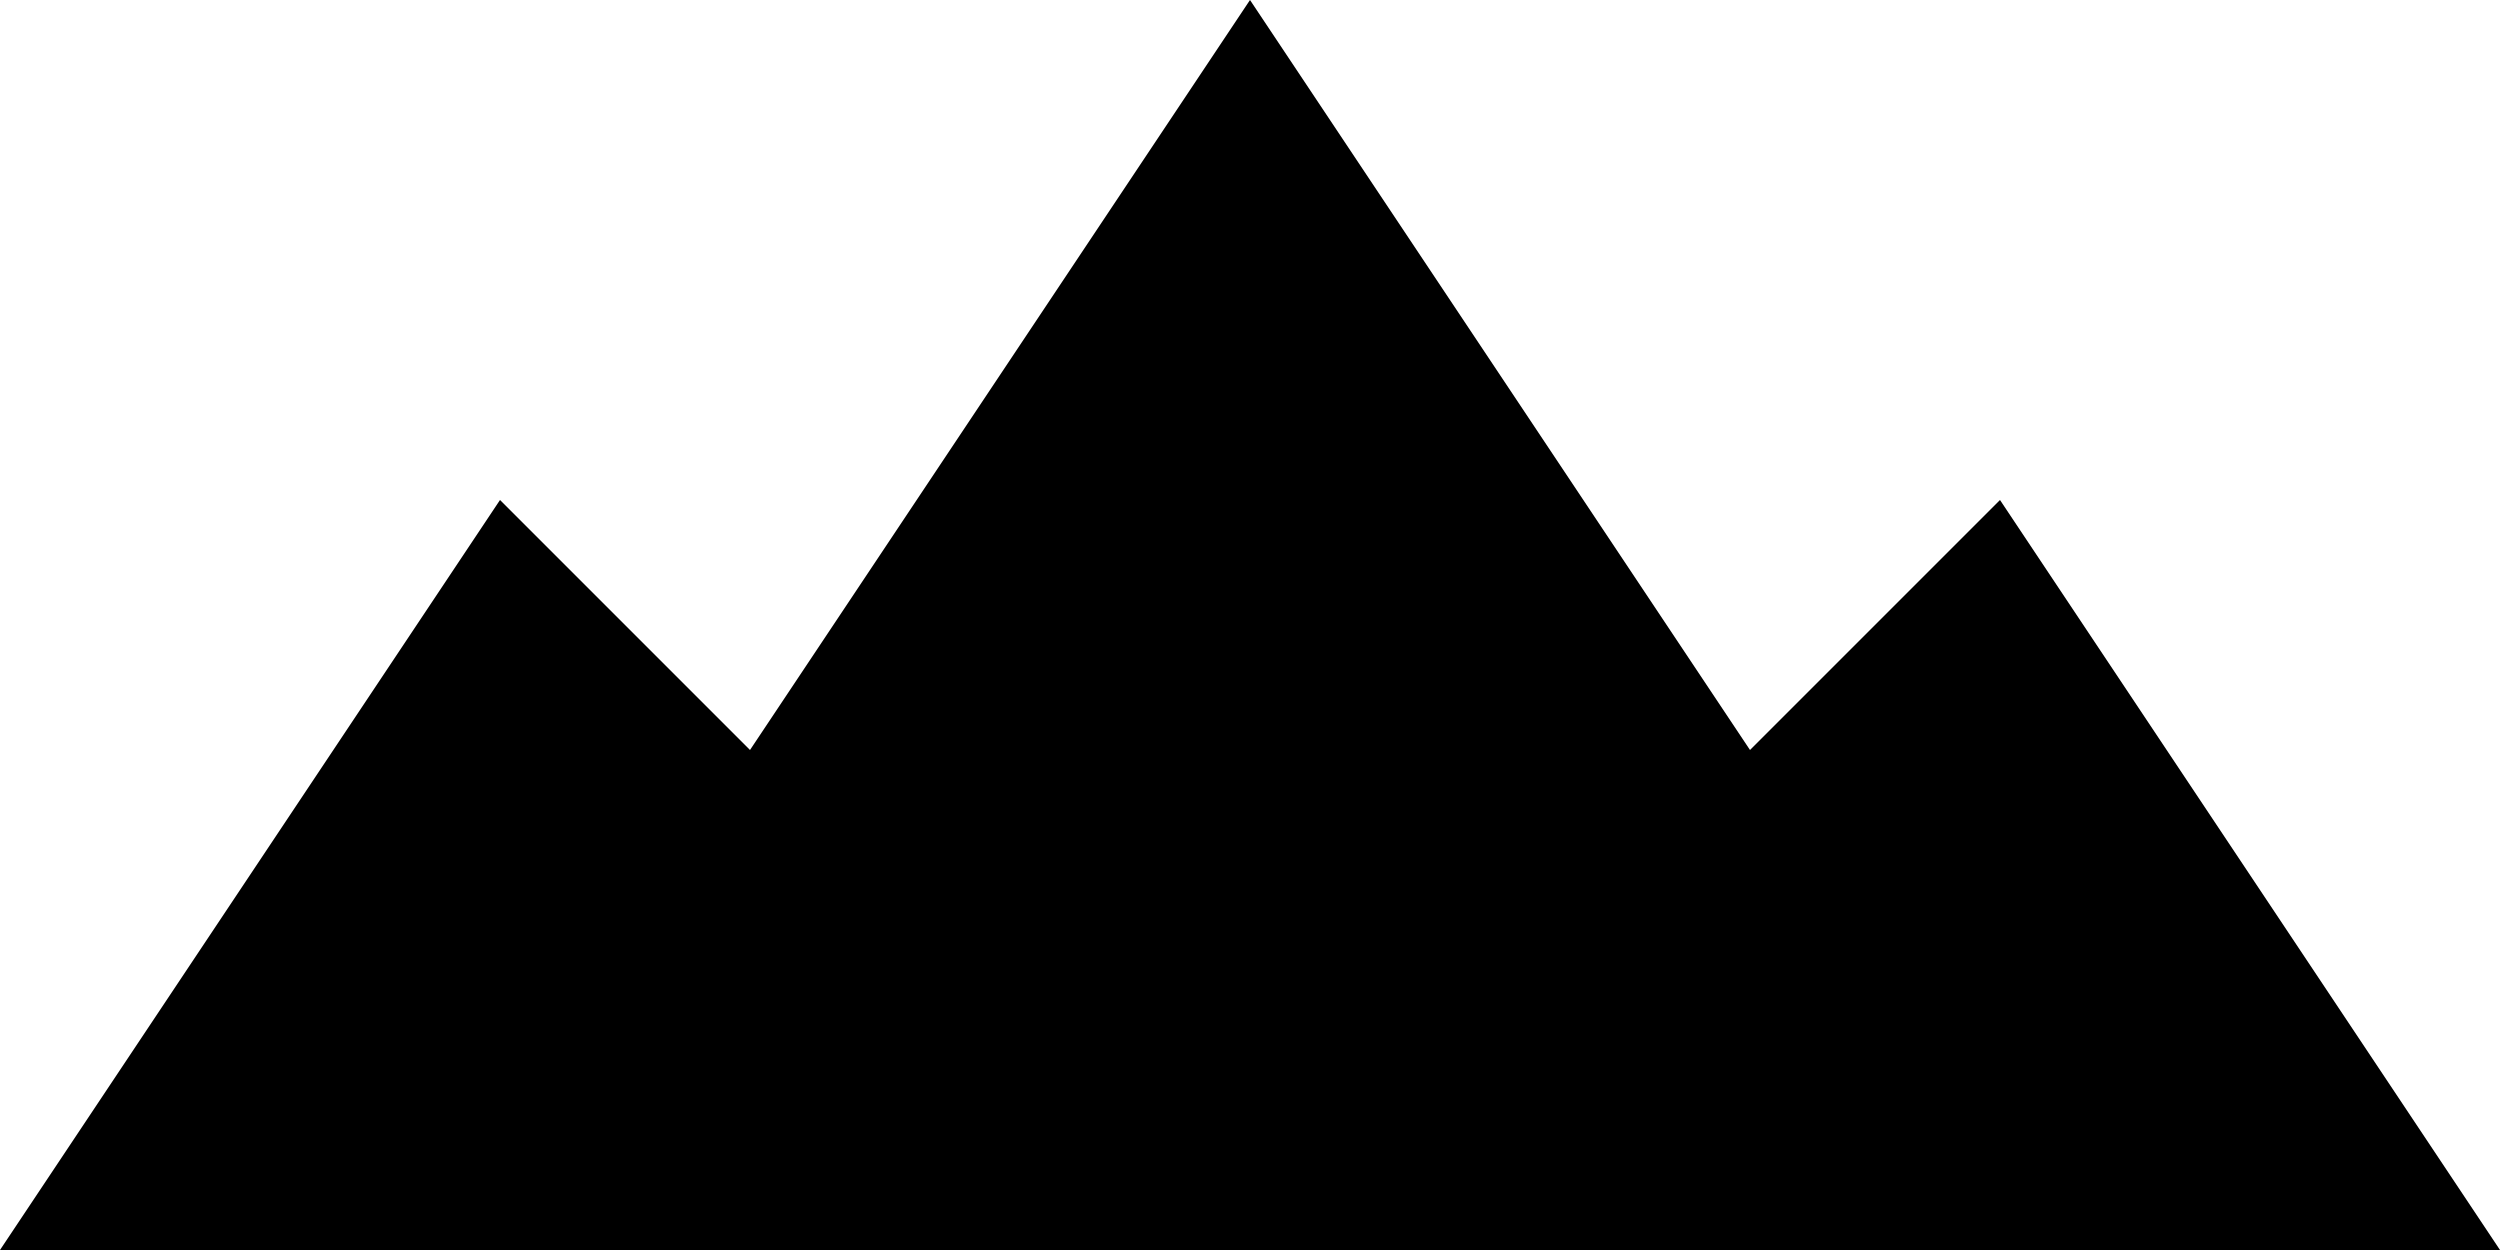
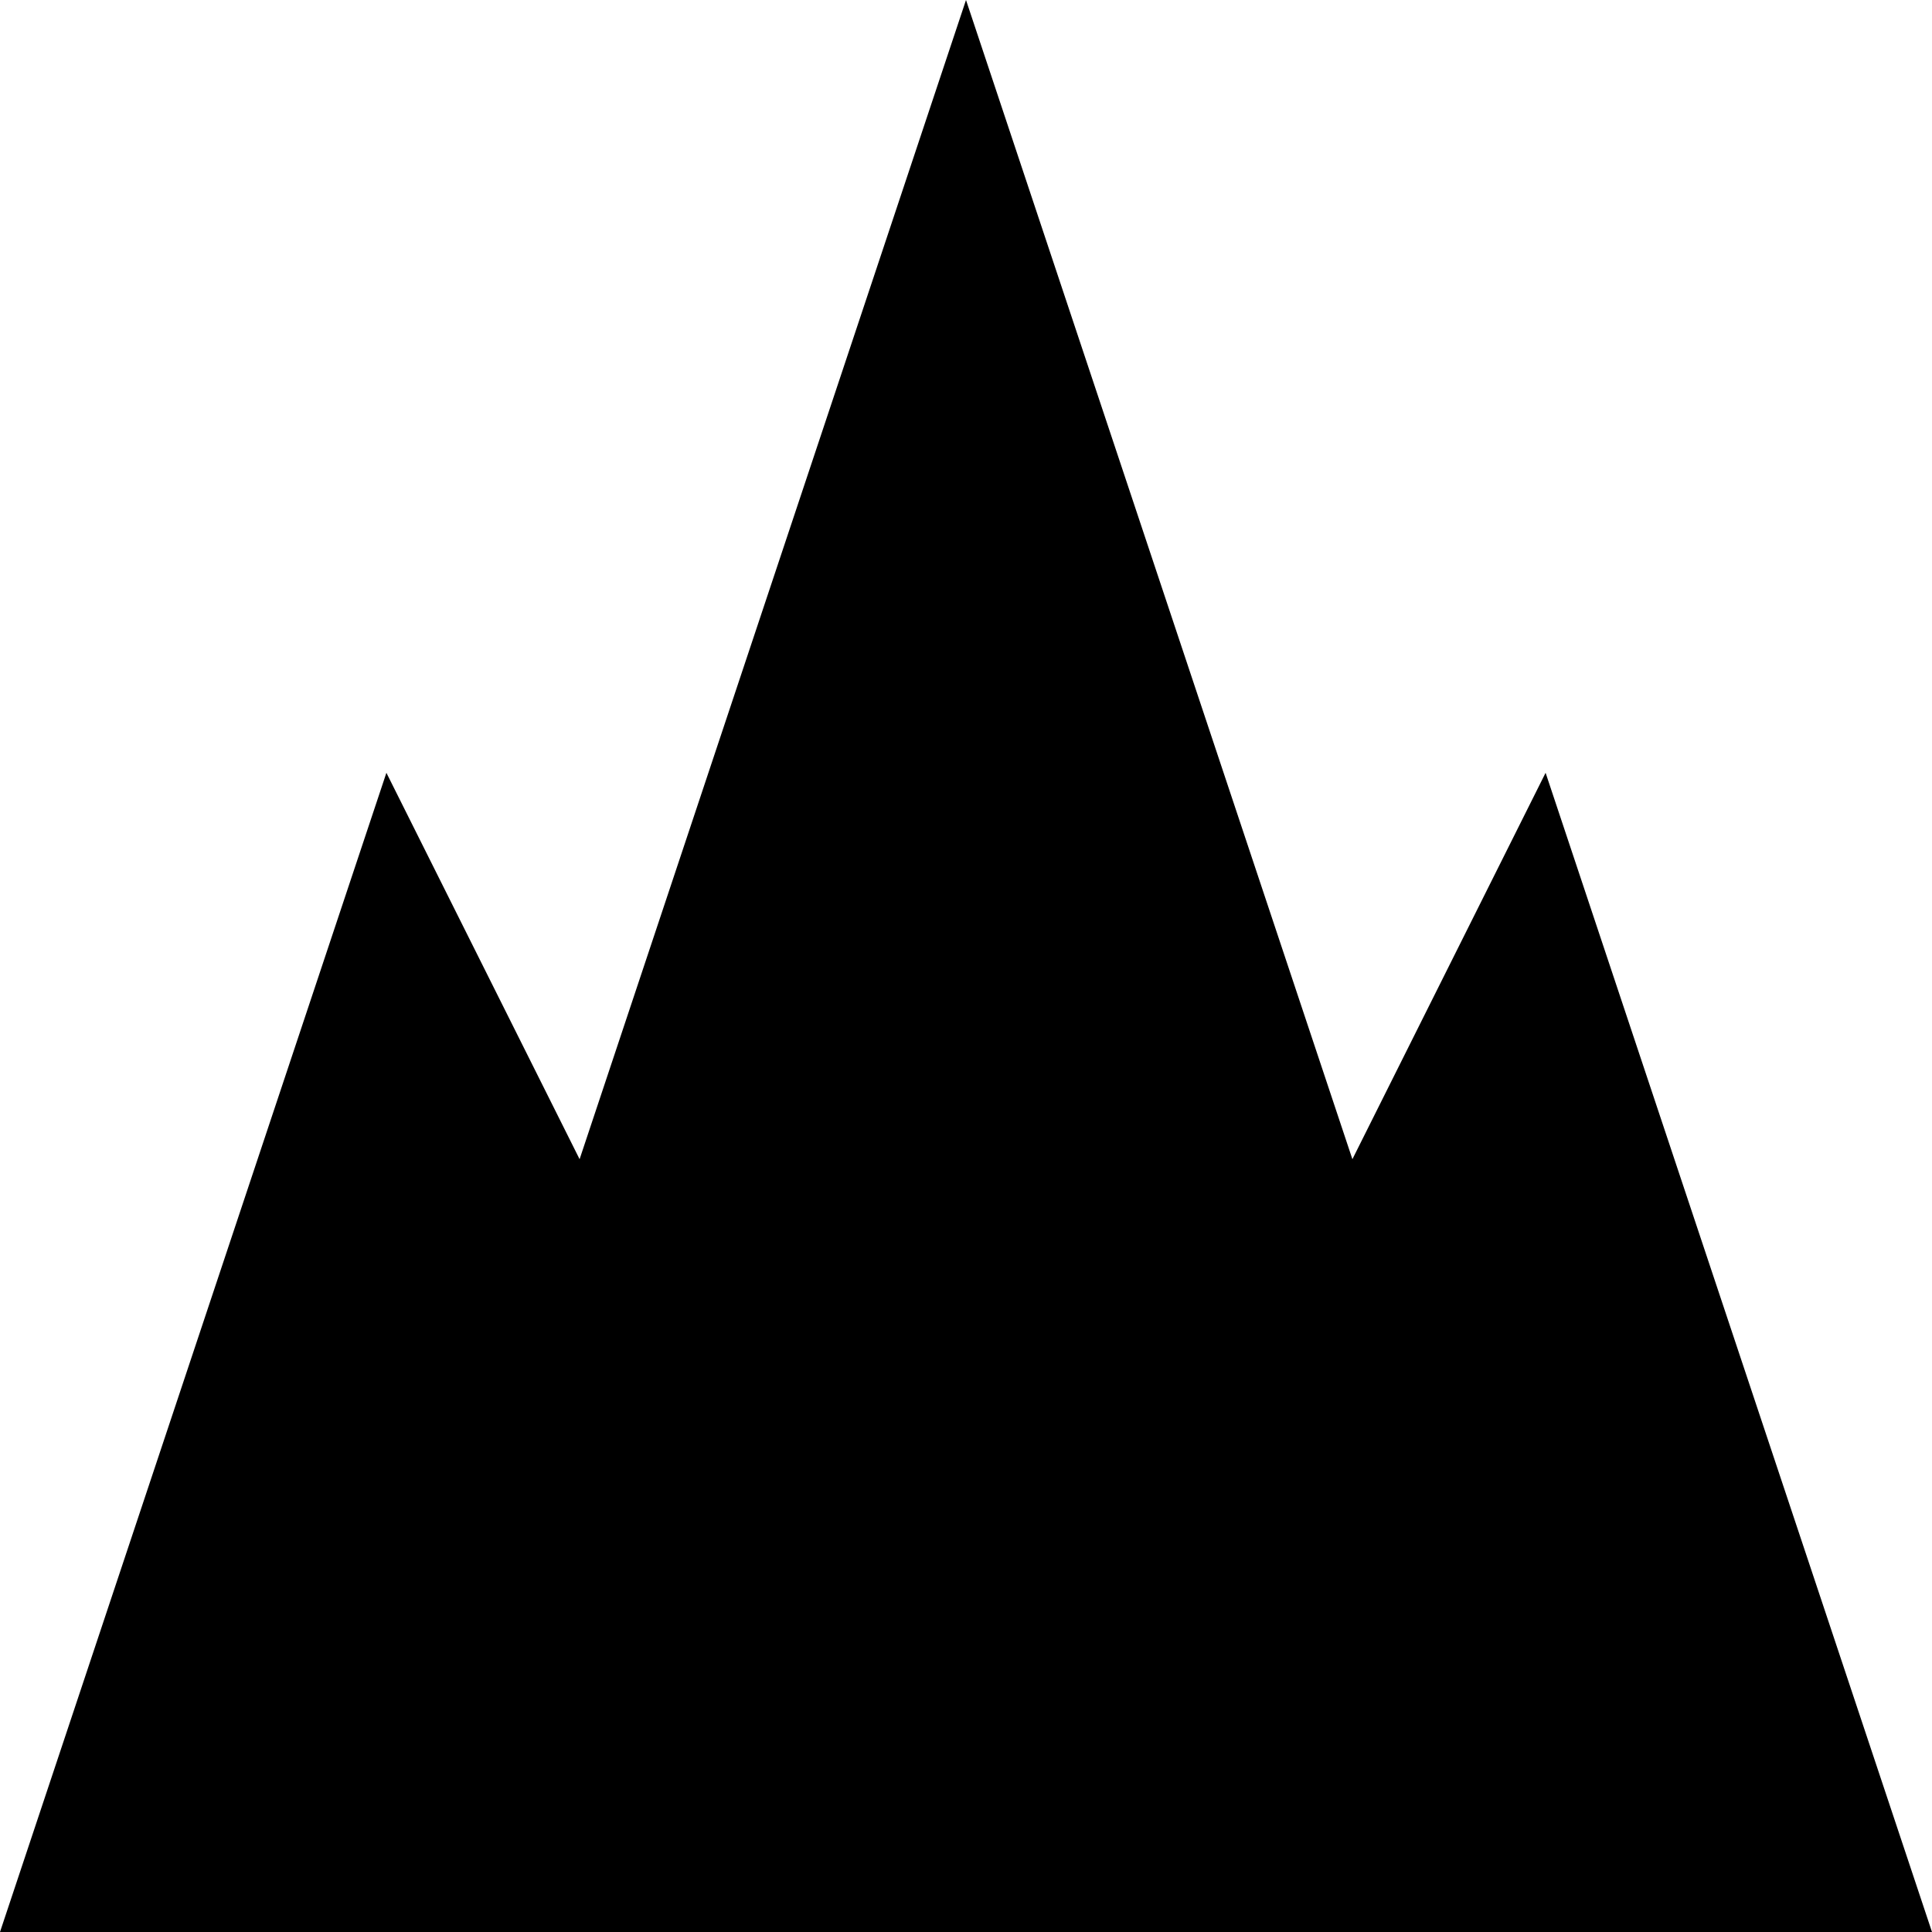
- <svg xmlns="http://www.w3.org/2000/svg" width="635mm" height="317.5mm" viewBox="0 0 635 317.5" version="1.1" id="svg5053">
+ <svg xmlns="http://www.w3.org/2000/svg" width="317.5mm" height="317.5mm" viewBox="0 0 317.5 317.5" version="1.1" id="svg5053">
  <defs id="defs5047" />
-   <g id="layer-mountain" transform="translate(342.5,11.25)">
-     <path style="fill:#000000;stroke-width:0" d="m -342.5,306.25 127,-190.5 63.5,63.5 127,-190.5 127,190.5 63.5,-63.5 127,190.5 z" id="path-mountain" />
+   <g id="layer-mountain" transform="translate(183.75,11.25)">
+     <path style="fill:#000000;stroke-width:0" d="m -183.75,306.25 63.5,-190.5 31.75,63.5 63.5,-190.5 63.5,190.5 31.75,-63.5 63.5,190.5 z" id="path-mountain" />
  </g>
</svg>
